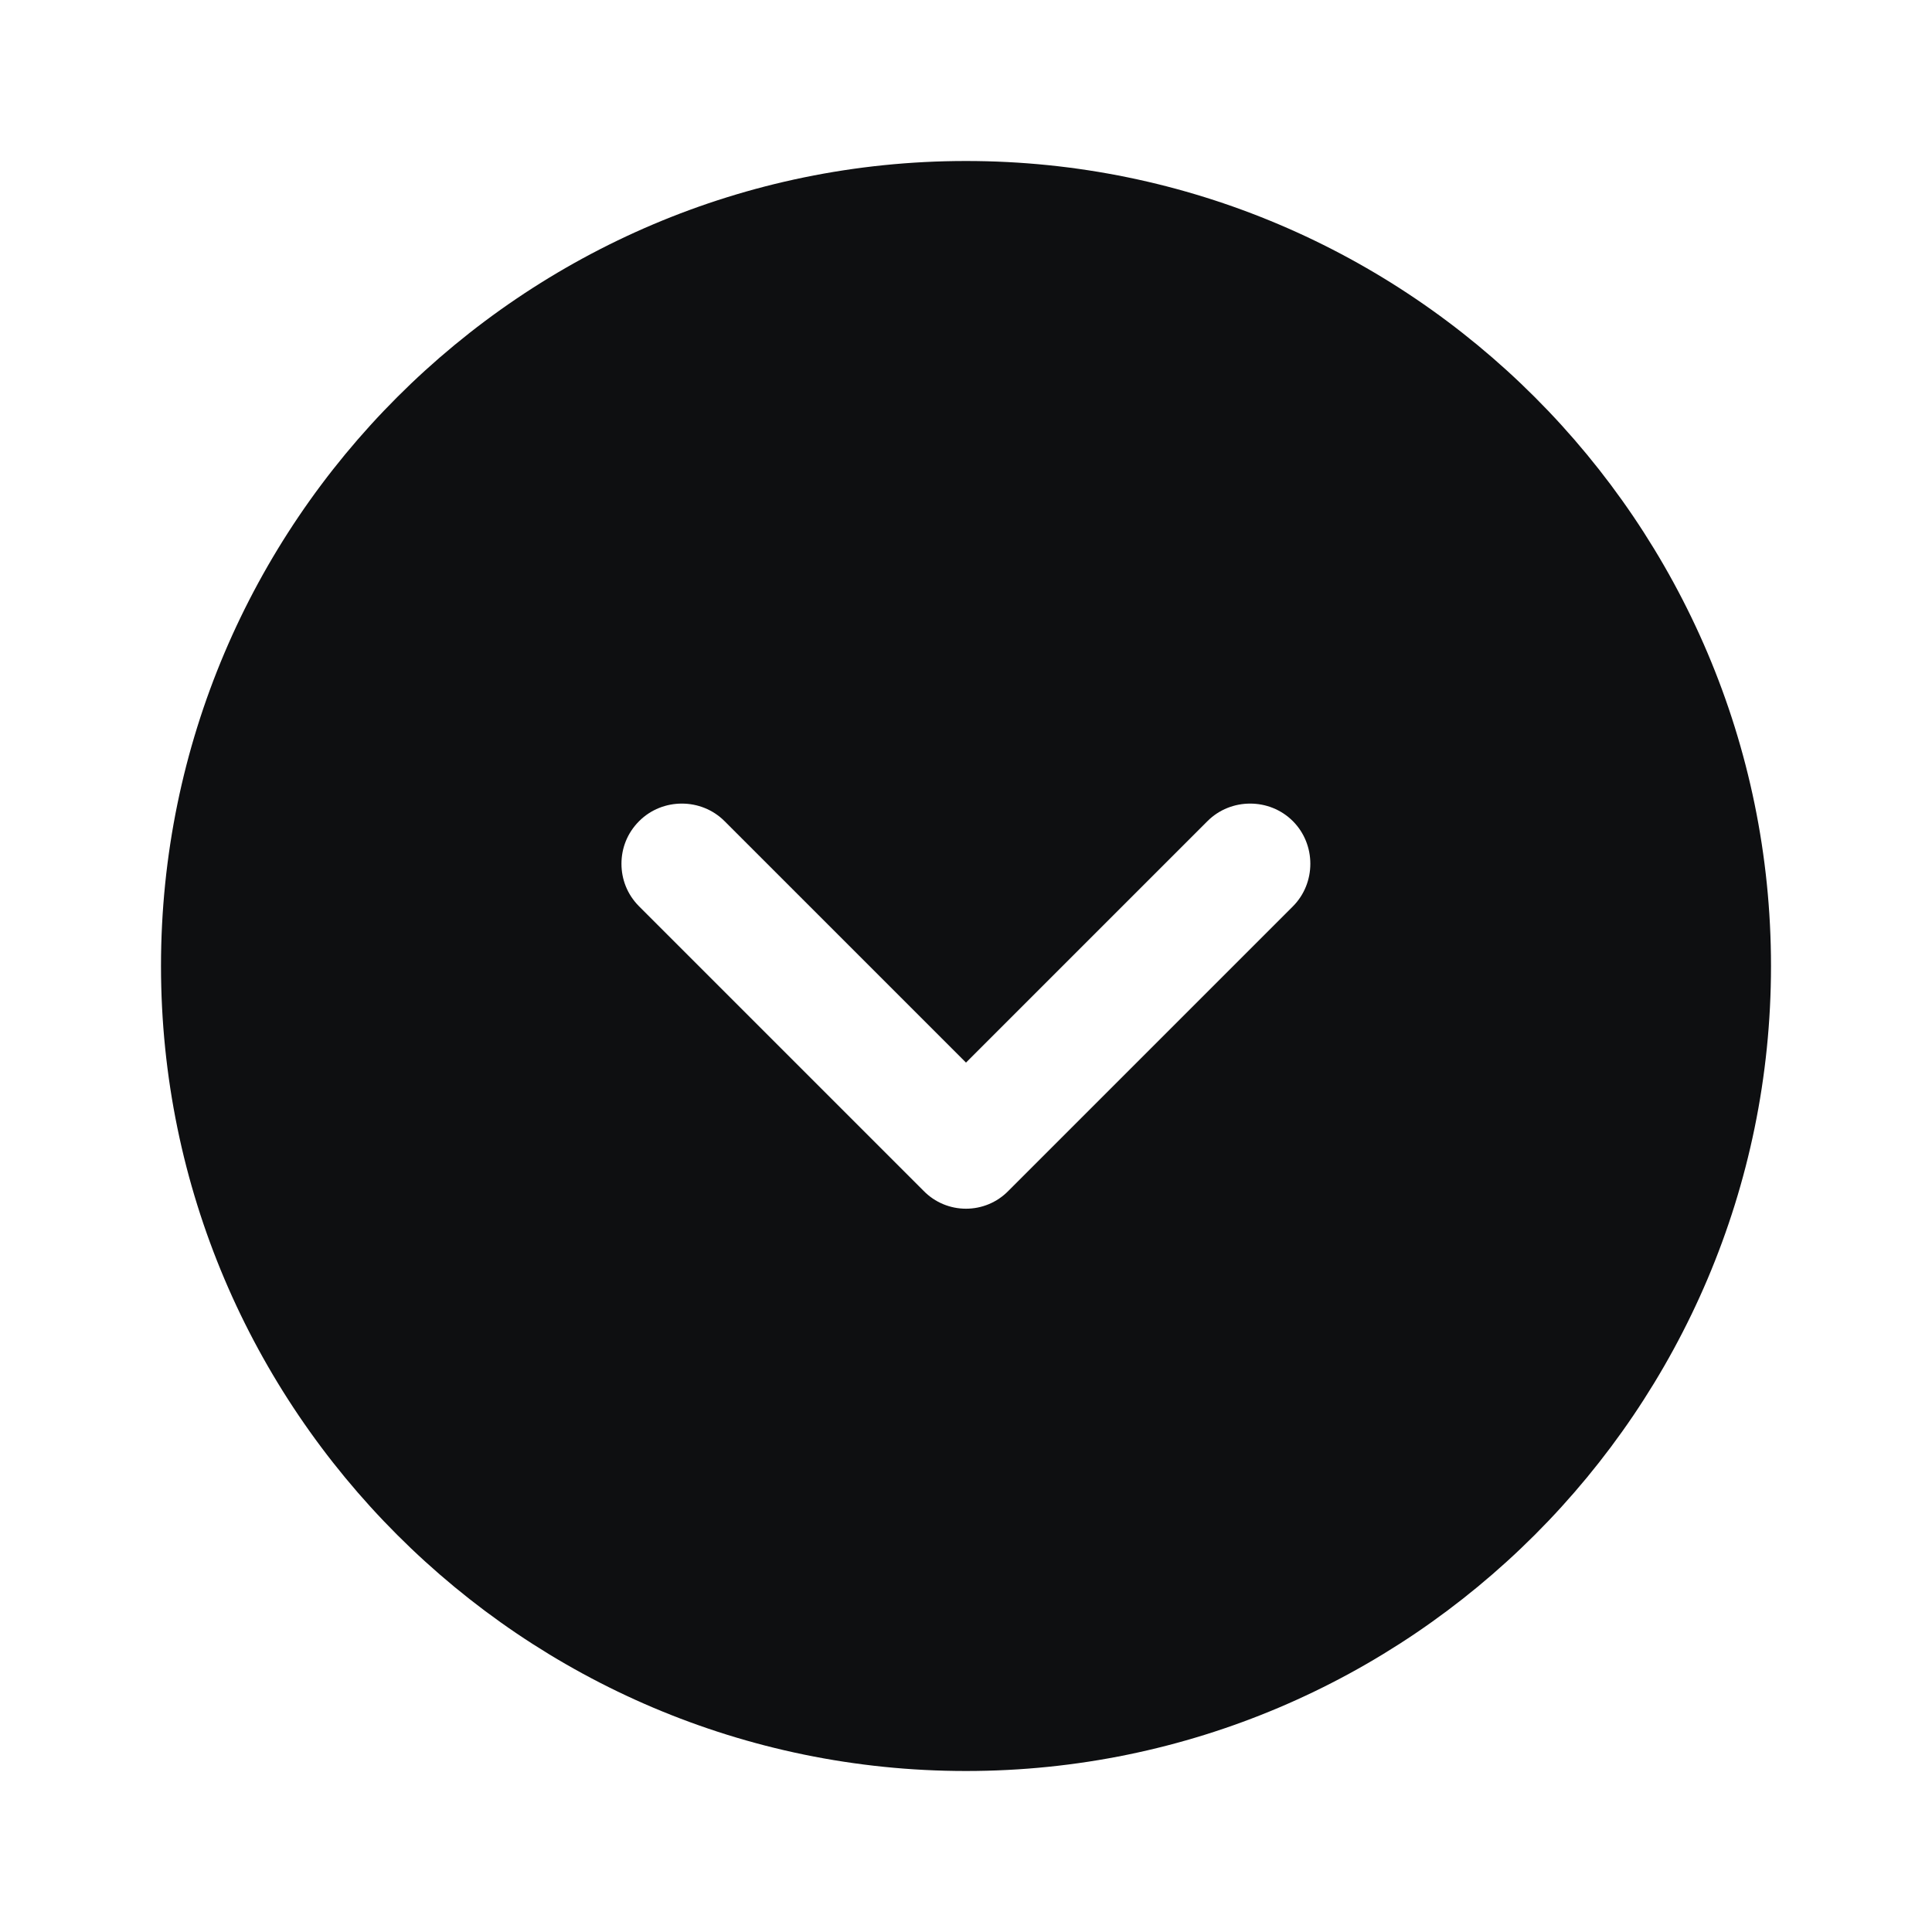
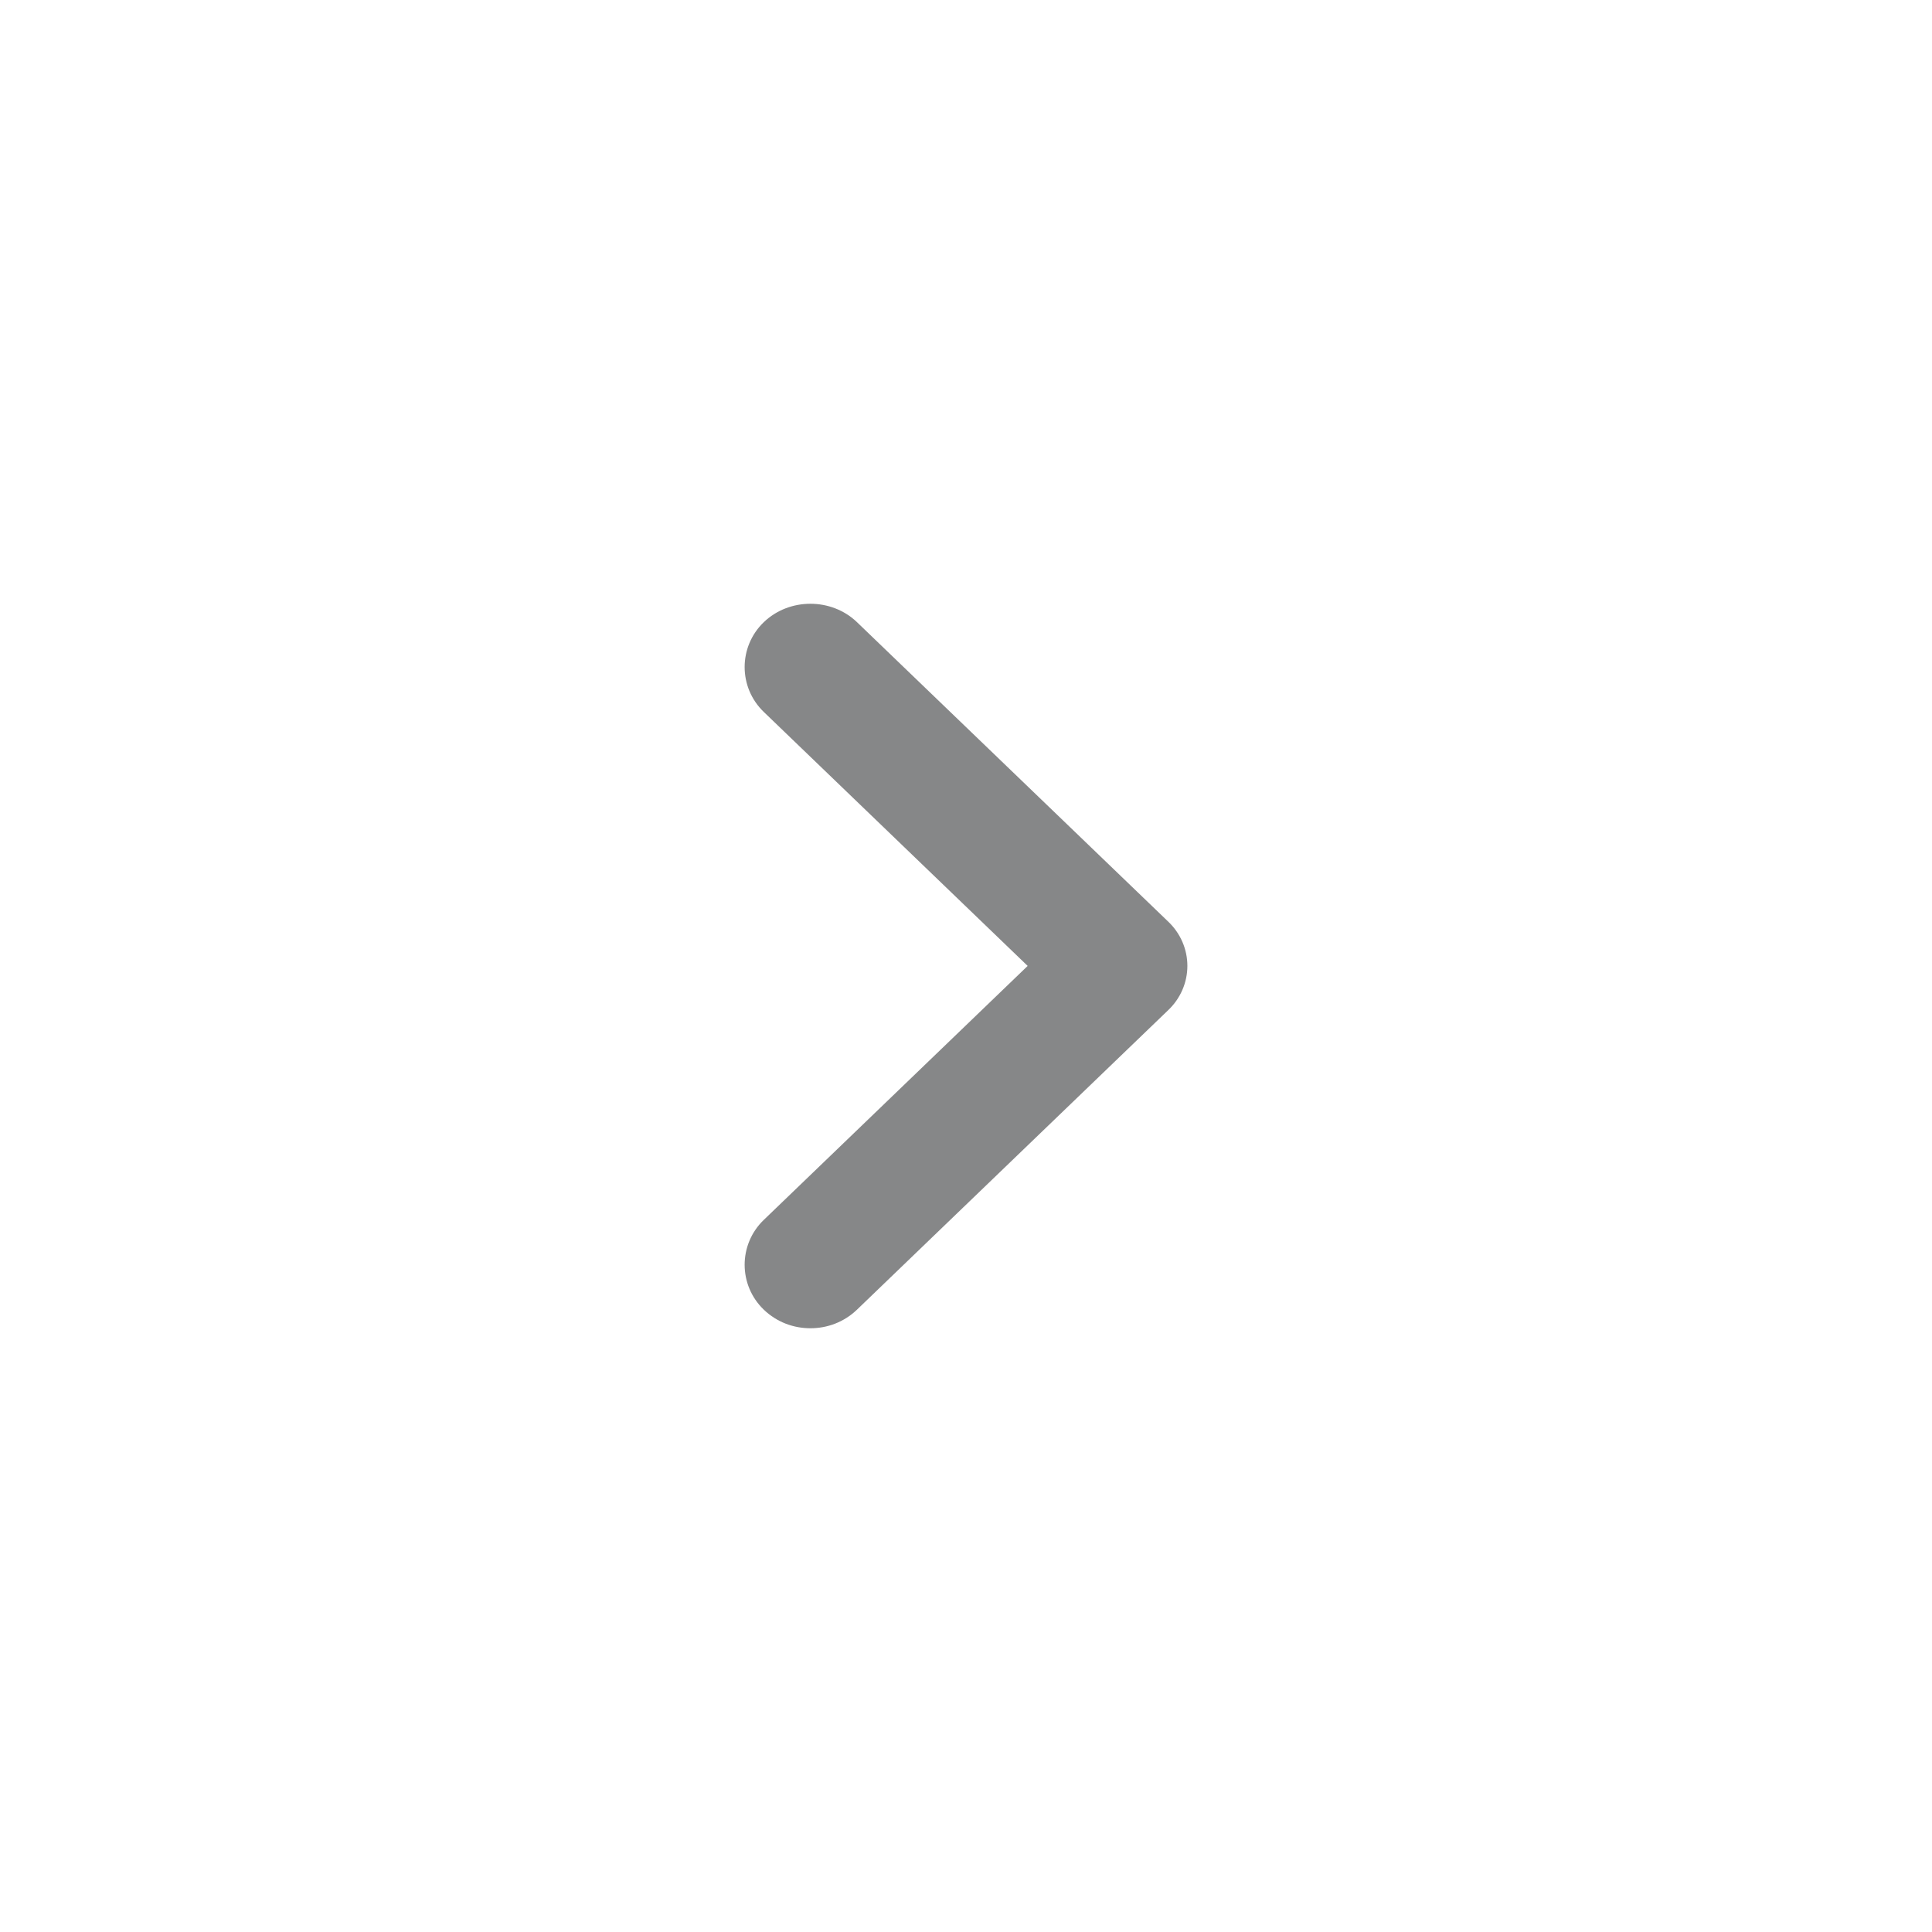
<svg xmlns="http://www.w3.org/2000/svg" width="24" height="24" viewBox="0 0 24 24" fill="none">
-   <path d="M22 12C22 6.49 17.51 2 12 2C6.49 2 2 6.49 2 12C2 17.51 6.49 22 12 22C17.51 22 22 17.51 22 12ZM11.47 14.79L7.94 11.26C7.79 11.11 7.72 10.92 7.72 10.73C7.72 10.54 7.79 10.35 7.94 10.2C8.23 9.91 8.71 9.91 9 10.2L12 13.2L15 10.2C15.29 9.91 15.77 9.91 16.06 10.2C16.35 10.49 16.35 10.97 16.06 11.26L12.53 14.79C12.24 15.09 11.76 15.09 11.47 14.79Z" fill="#0E0F11" />
+   <g opacity="0.5">
+     <path d="M14.504 12.556L10.646 16.269C10.482 16.426 10.275 16.5 10.067 16.5C9.859 16.5 9.652 16.426 9.488 16.269C9.171 15.964 9.171 15.459 9.488 15.154L12.766 11.999L9.488 8.844C9.171 8.539 9.171 8.034 9.488 7.729C9.805 7.424 10.329 7.424 10.646 7.729L14.504 11.441C14.832 11.746 14.832 12.251 14.504 12.556Z" fill="#0E0F11" />
+   </g>
</svg>
